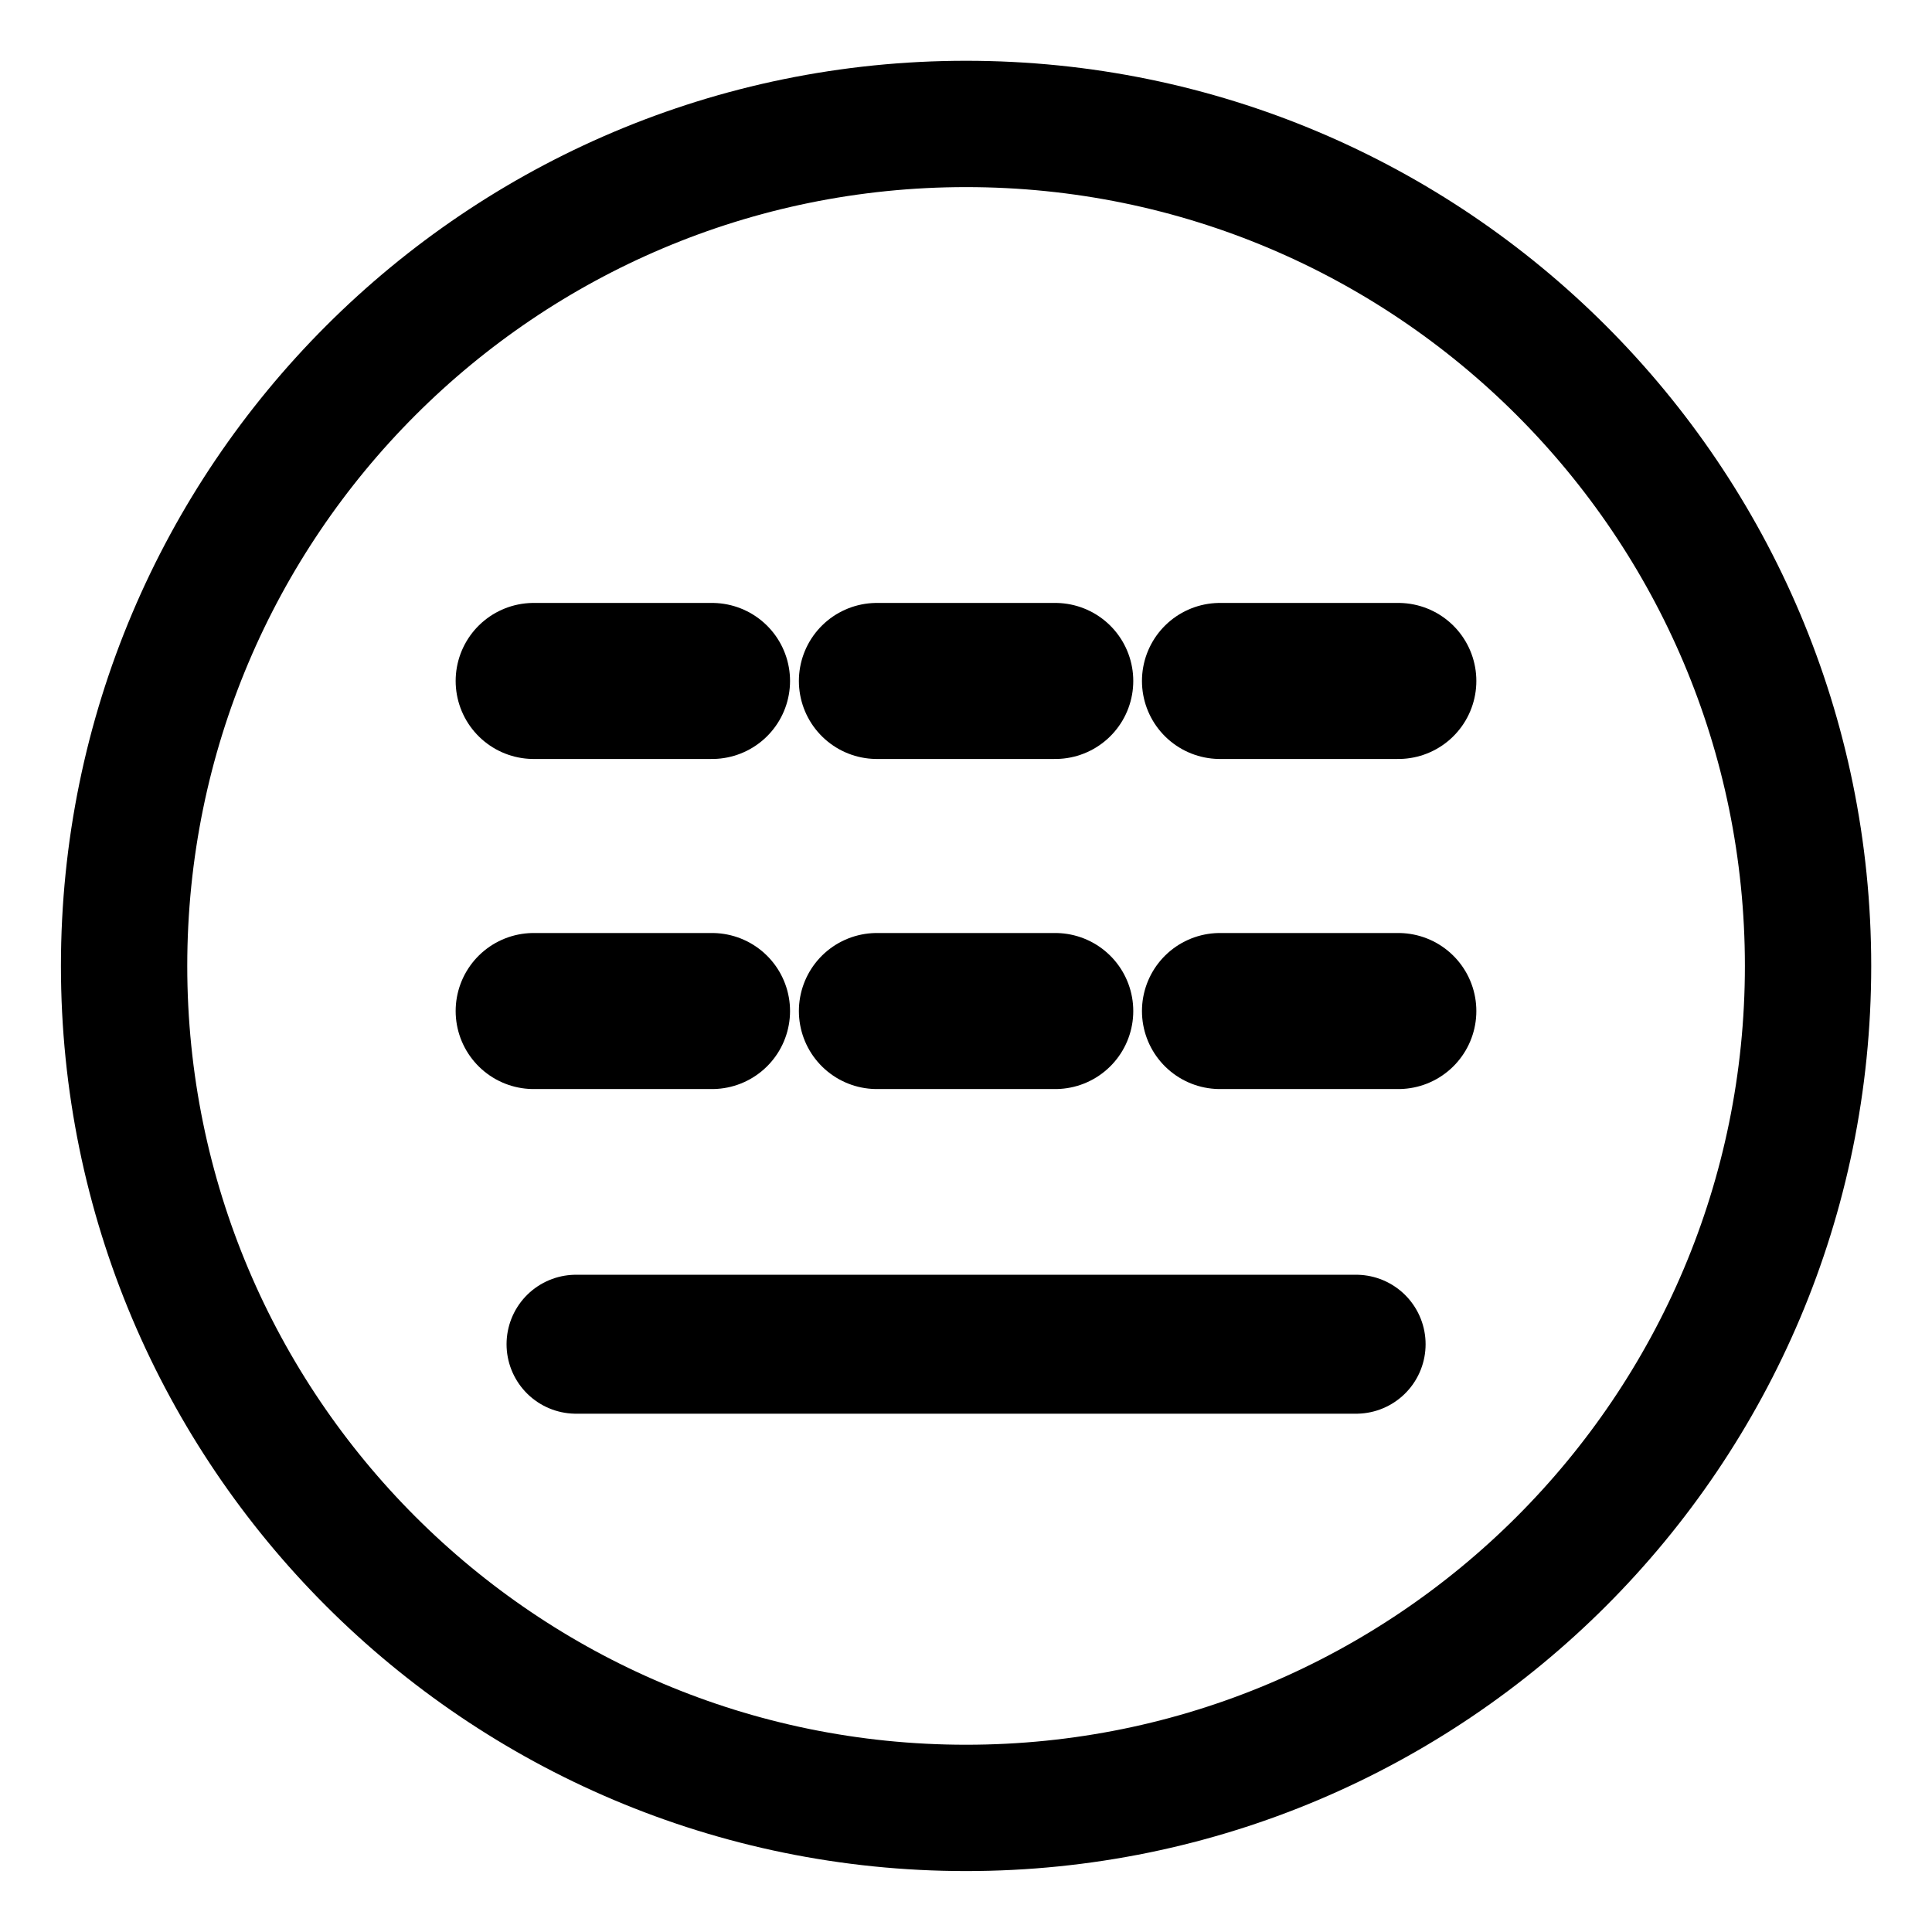
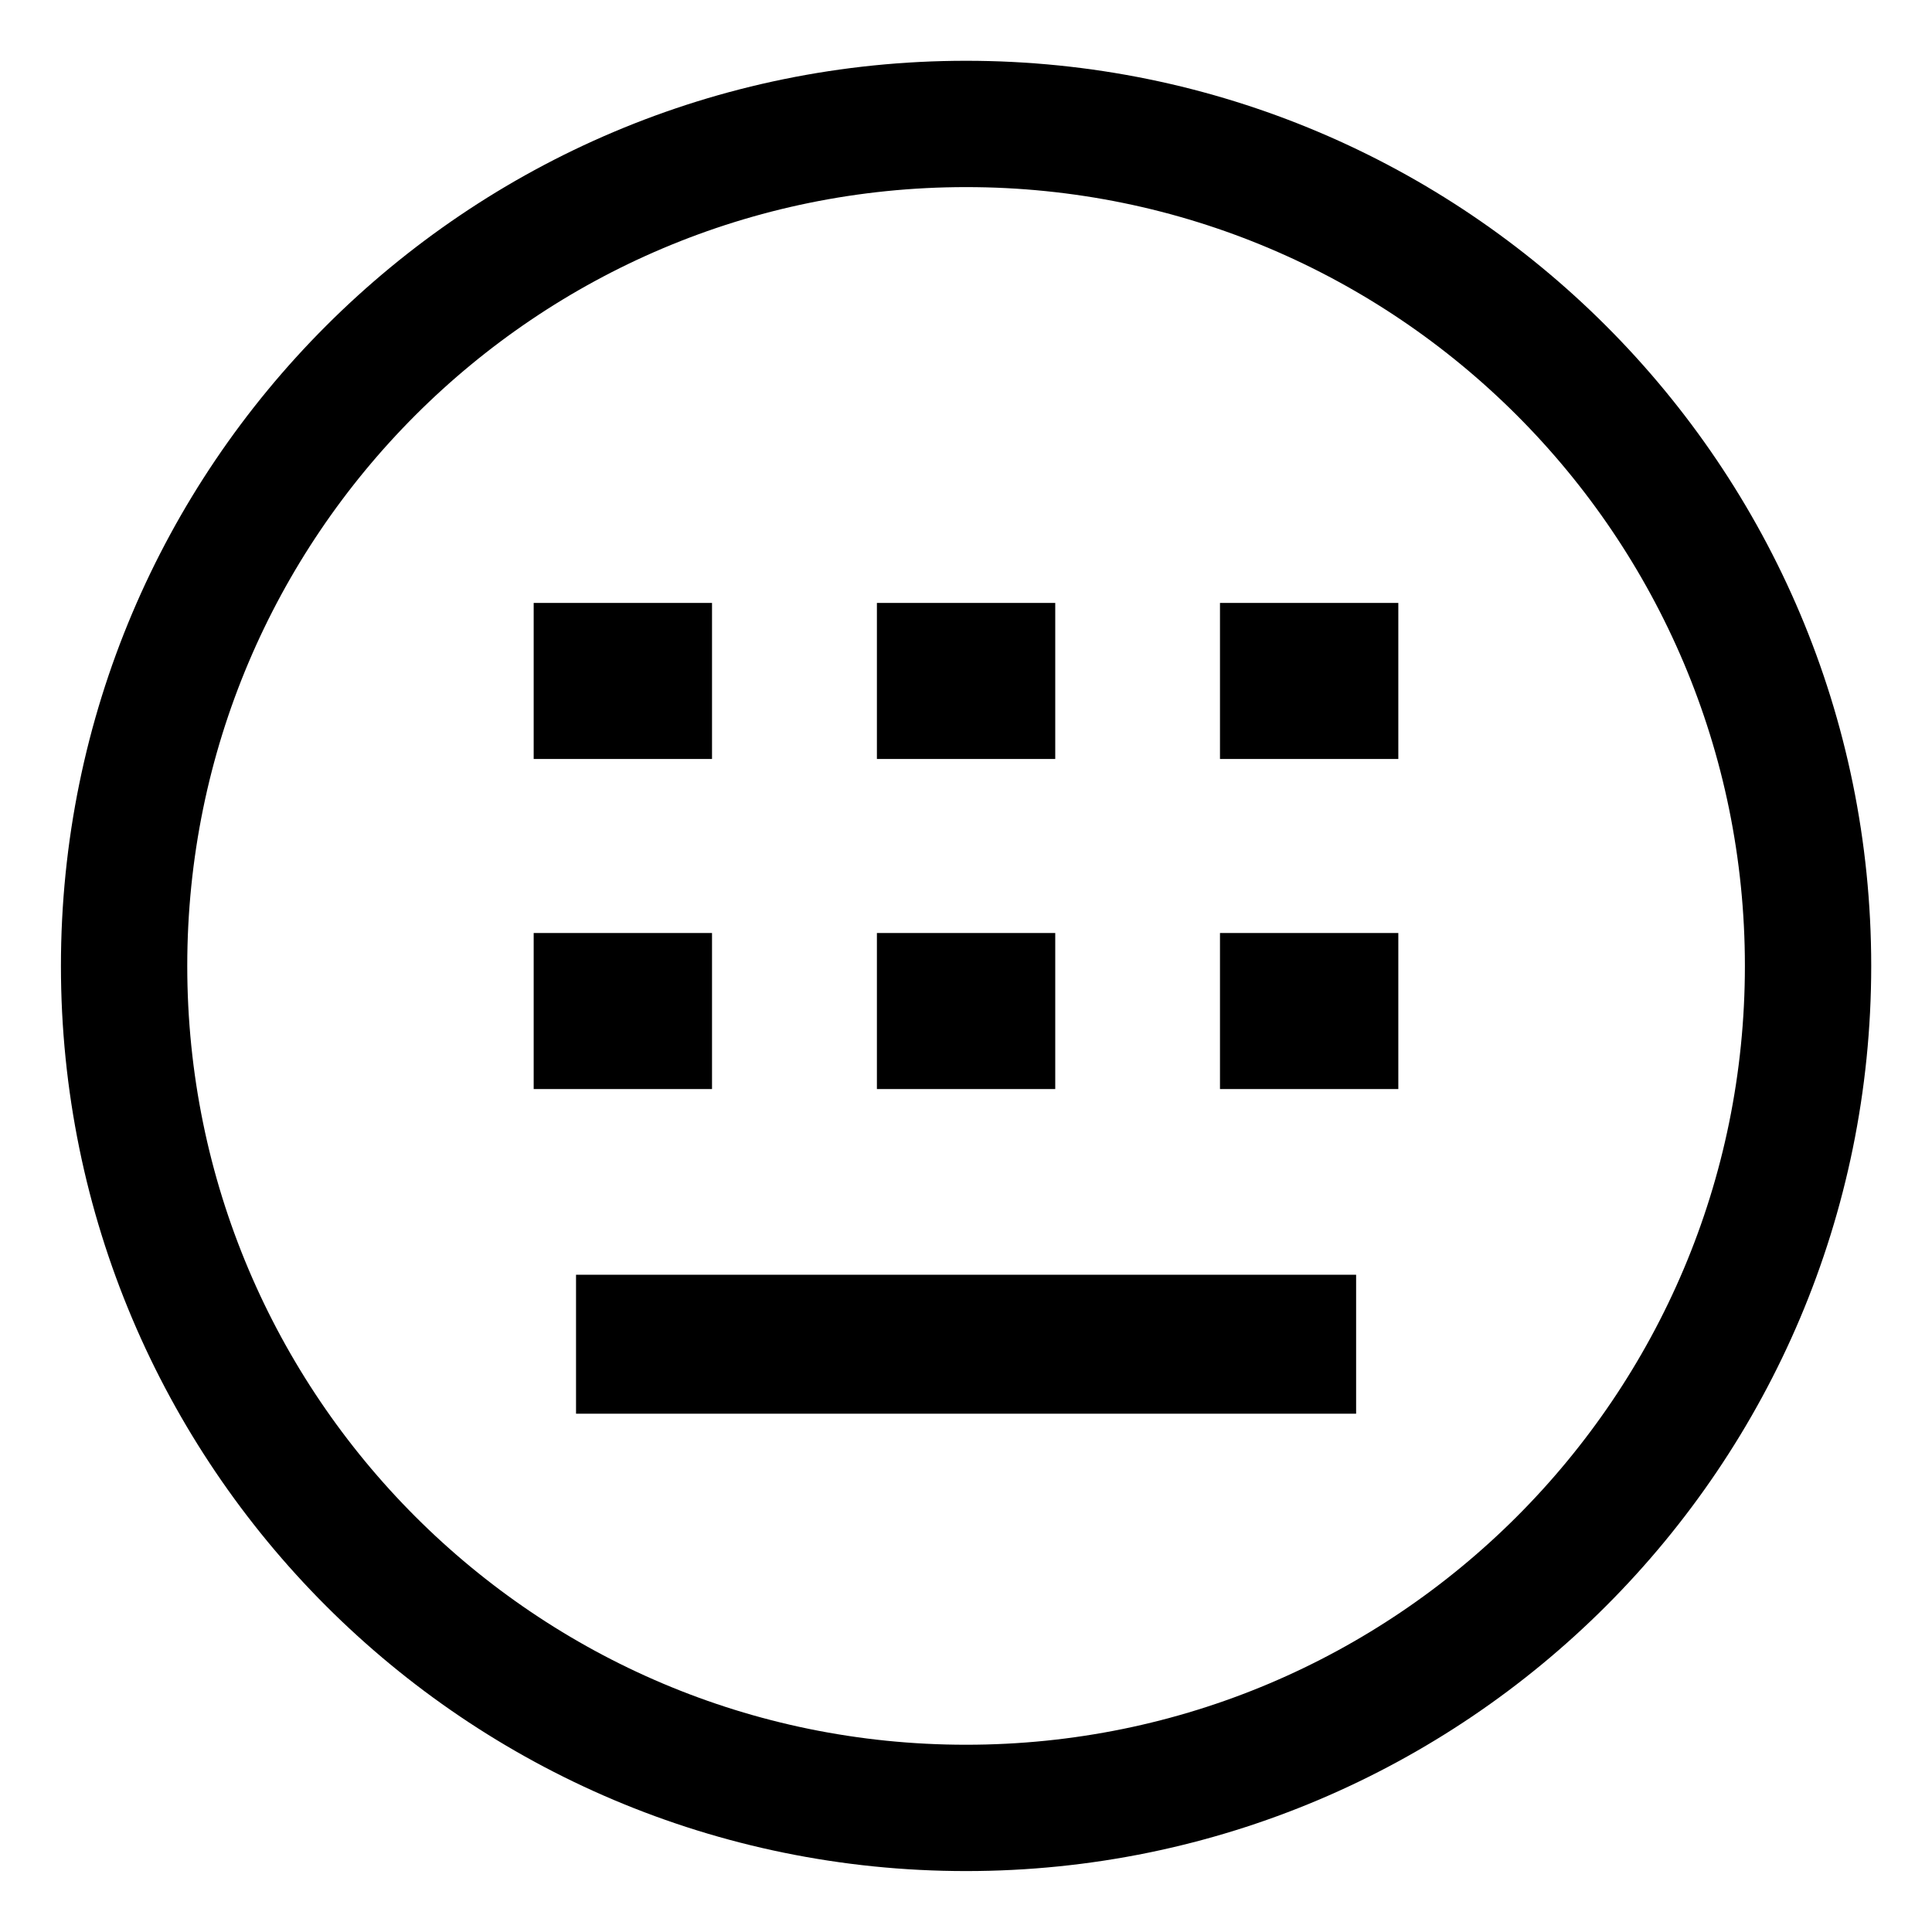
<svg xmlns="http://www.w3.org/2000/svg" viewBox="0 0 26 26">
-   <path fill="none" stroke="#000" stroke-width="1.87" stroke-linecap="round" stroke-linejoin="round" d="M7.752,18.09H18.25" />
-   <path fill="none" stroke="#000" stroke-width="2.1" stroke-linecap="round" stroke-linejoin="round" d="M7.182,13.606H9.582" />
-   <path fill="none" stroke="#000" stroke-width="2.1" stroke-linecap="round" stroke-linejoin="round" d="M7.182,9.164H9.582" />
-   <path fill="none" stroke="#000" stroke-width="2.1" stroke-linecap="round" stroke-linejoin="round" d="M11.801,13.606H14.201" />
-   <path fill="none" stroke="#000" stroke-width="2.1" stroke-linecap="round" stroke-linejoin="round" d="M11.801,9.164H14.201" />
-   <path fill="none" stroke="#000" stroke-width="2.1" stroke-linecap="round" stroke-linejoin="round" d="M16.418,13.606H18.818" />
-   <path fill="none" stroke="#000" stroke-width="2.1" stroke-linecap="round" stroke-linejoin="round" d="M16.418,9.164H18.818" />
-   <path fill="none" stroke="#000" stroke-width="1.7" stroke-linecap="round" stroke-linejoin="round" d="M13.001,12.999m-11.331,0a11.331,11.331 0,1 1,22.662 0a11.331,11.331 0,1 1,-22.662 0" />
+   <path fill="none" stroke="#000" stroke-width="1.87" d="M7.752,18.09H18.25" />
+   <path fill="none" stroke="#000" stroke-width="2.1" d="M7.182,13.606H9.582" />
+   <path fill="none" stroke="#000" stroke-width="2.1" d="M7.182,9.164H9.582" />
+   <path fill="none" stroke="#000" stroke-width="2.1" d="M11.801,13.606H14.201" />
+   <path fill="none" stroke="#000" stroke-width="2.1" d="M11.801,9.164H14.201" />
+   <path fill="none" stroke="#000" stroke-width="2.1" d="M16.418,13.606H18.818" />
+   <path fill="none" stroke="#000" stroke-width="2.1" d="M16.418,9.164H18.818" />
+   <path fill="none" stroke="#000" stroke-width="1.7" d="M13.001,12.999m-11.331,0a11.331,11.331 0,1 1,22.662 0a11.331,11.331 0,1 1,-22.662 0" />
</svg>
